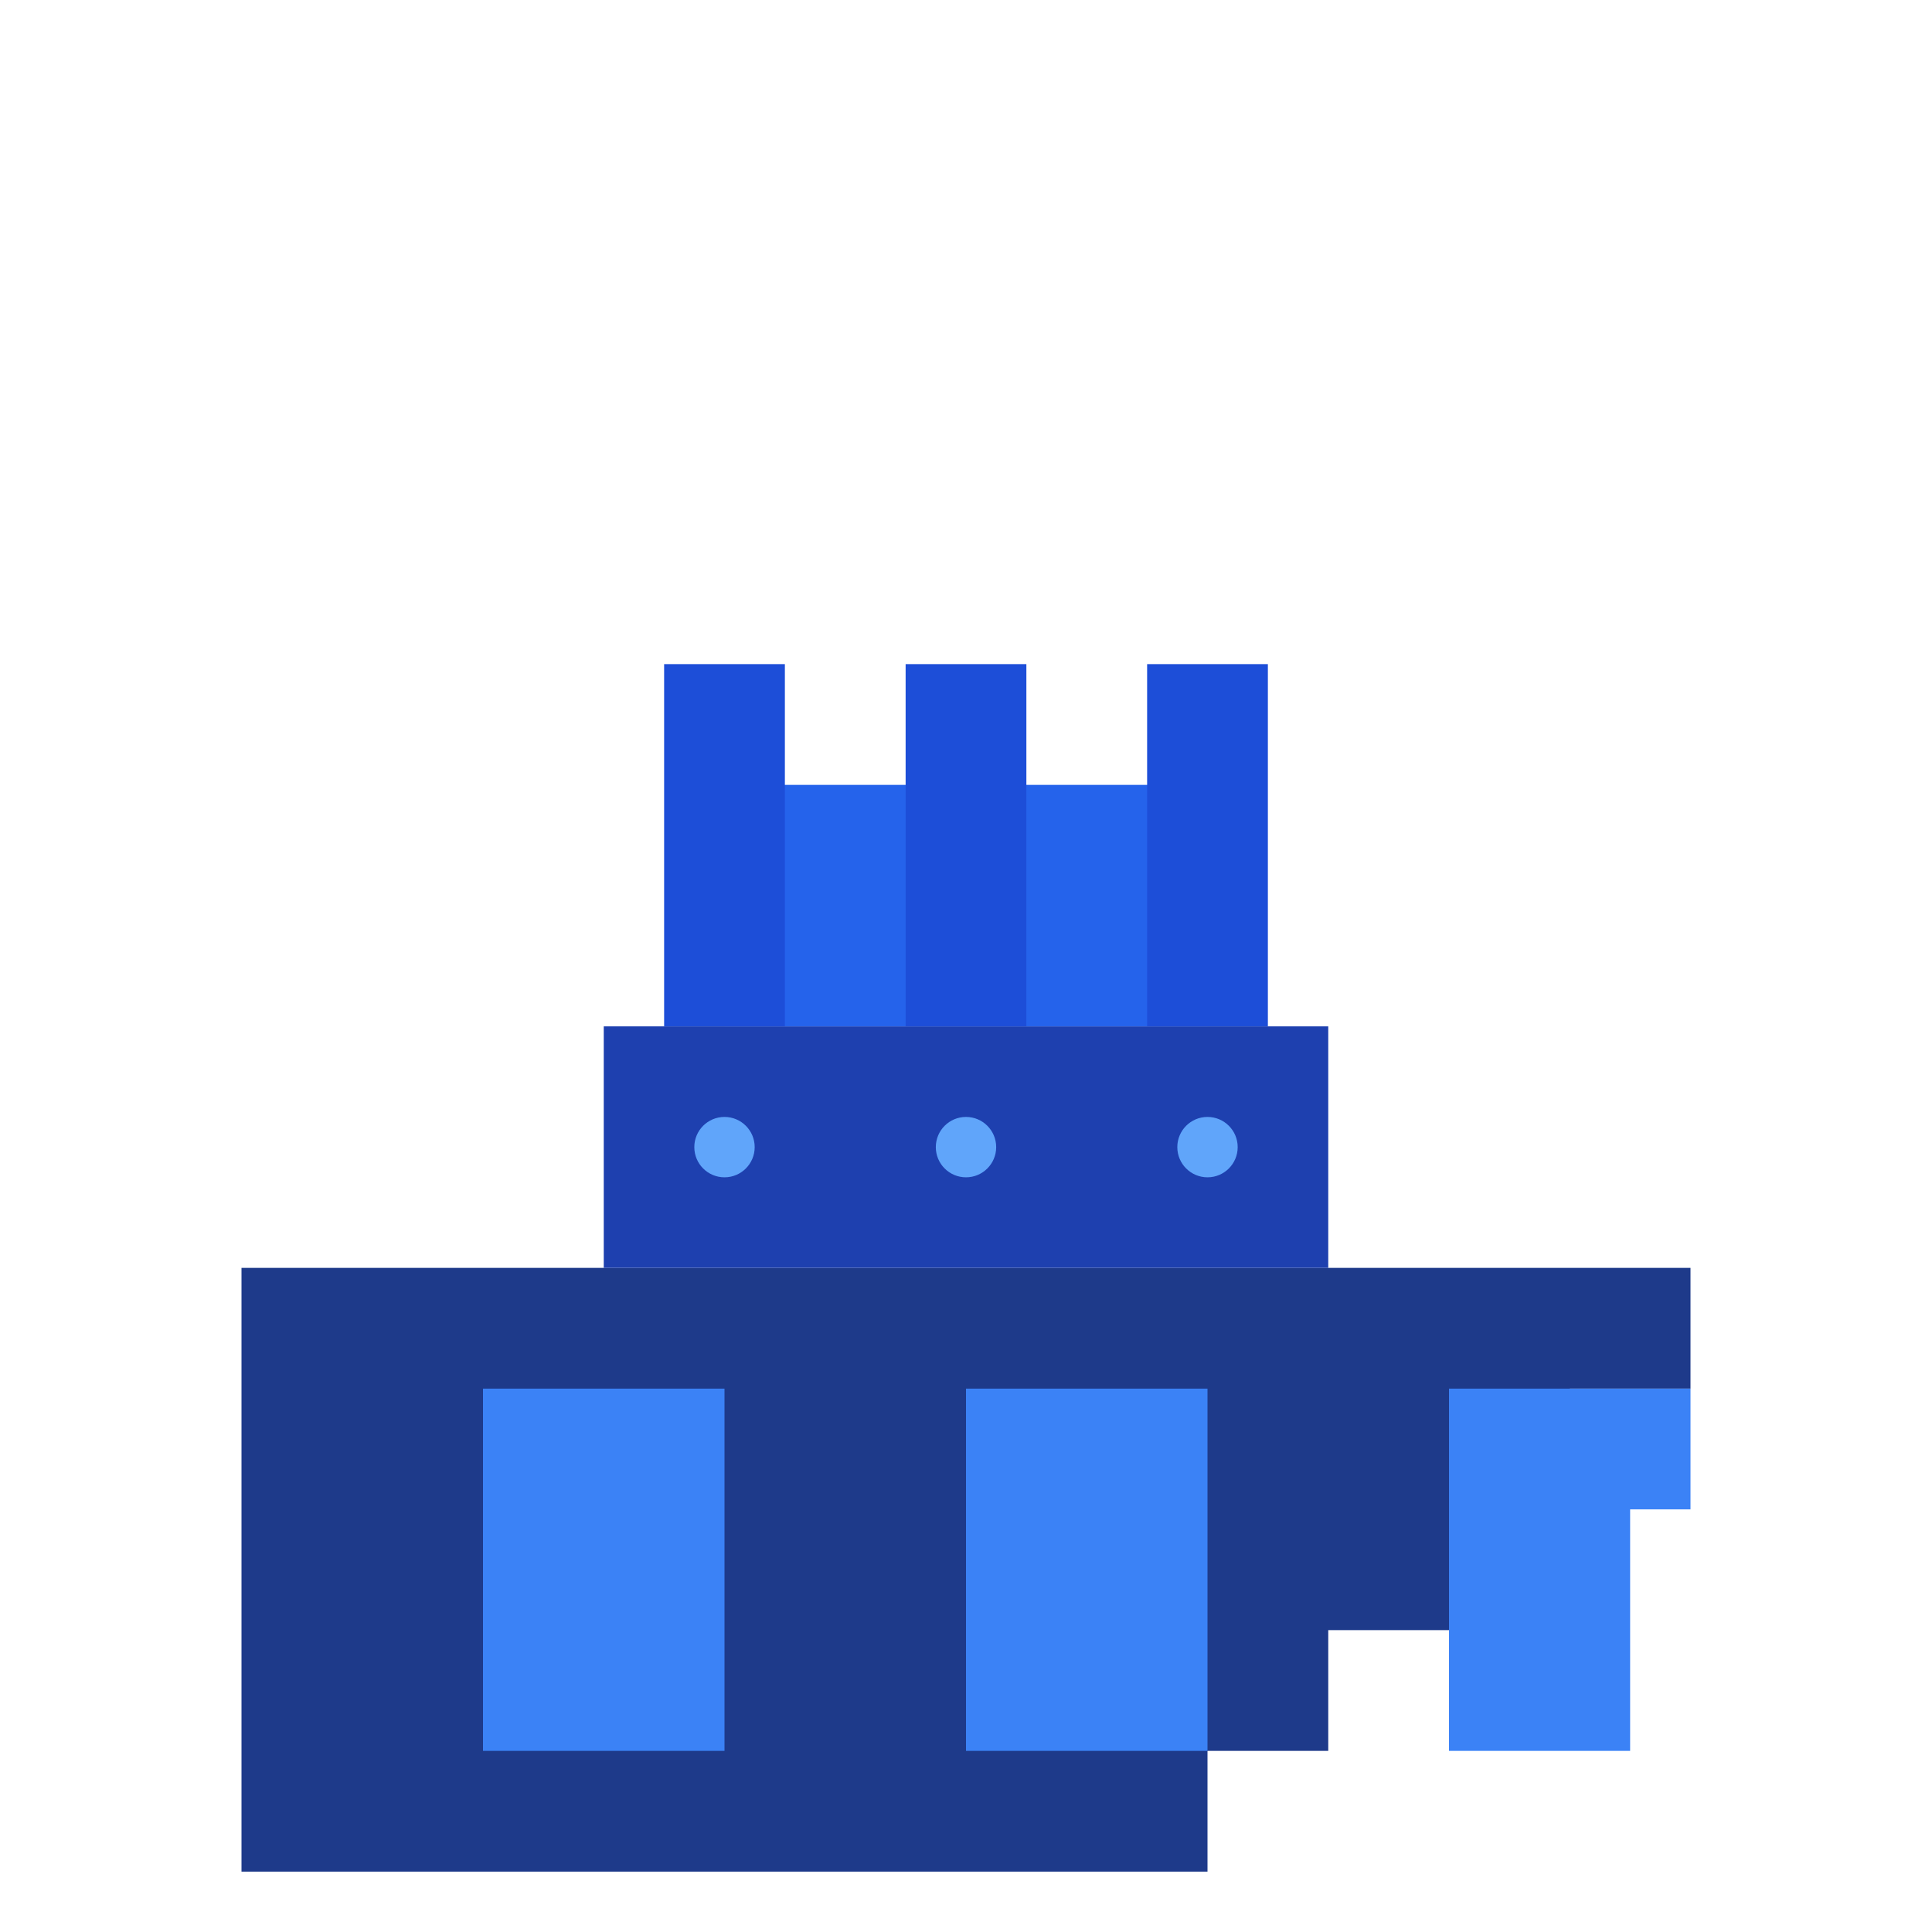
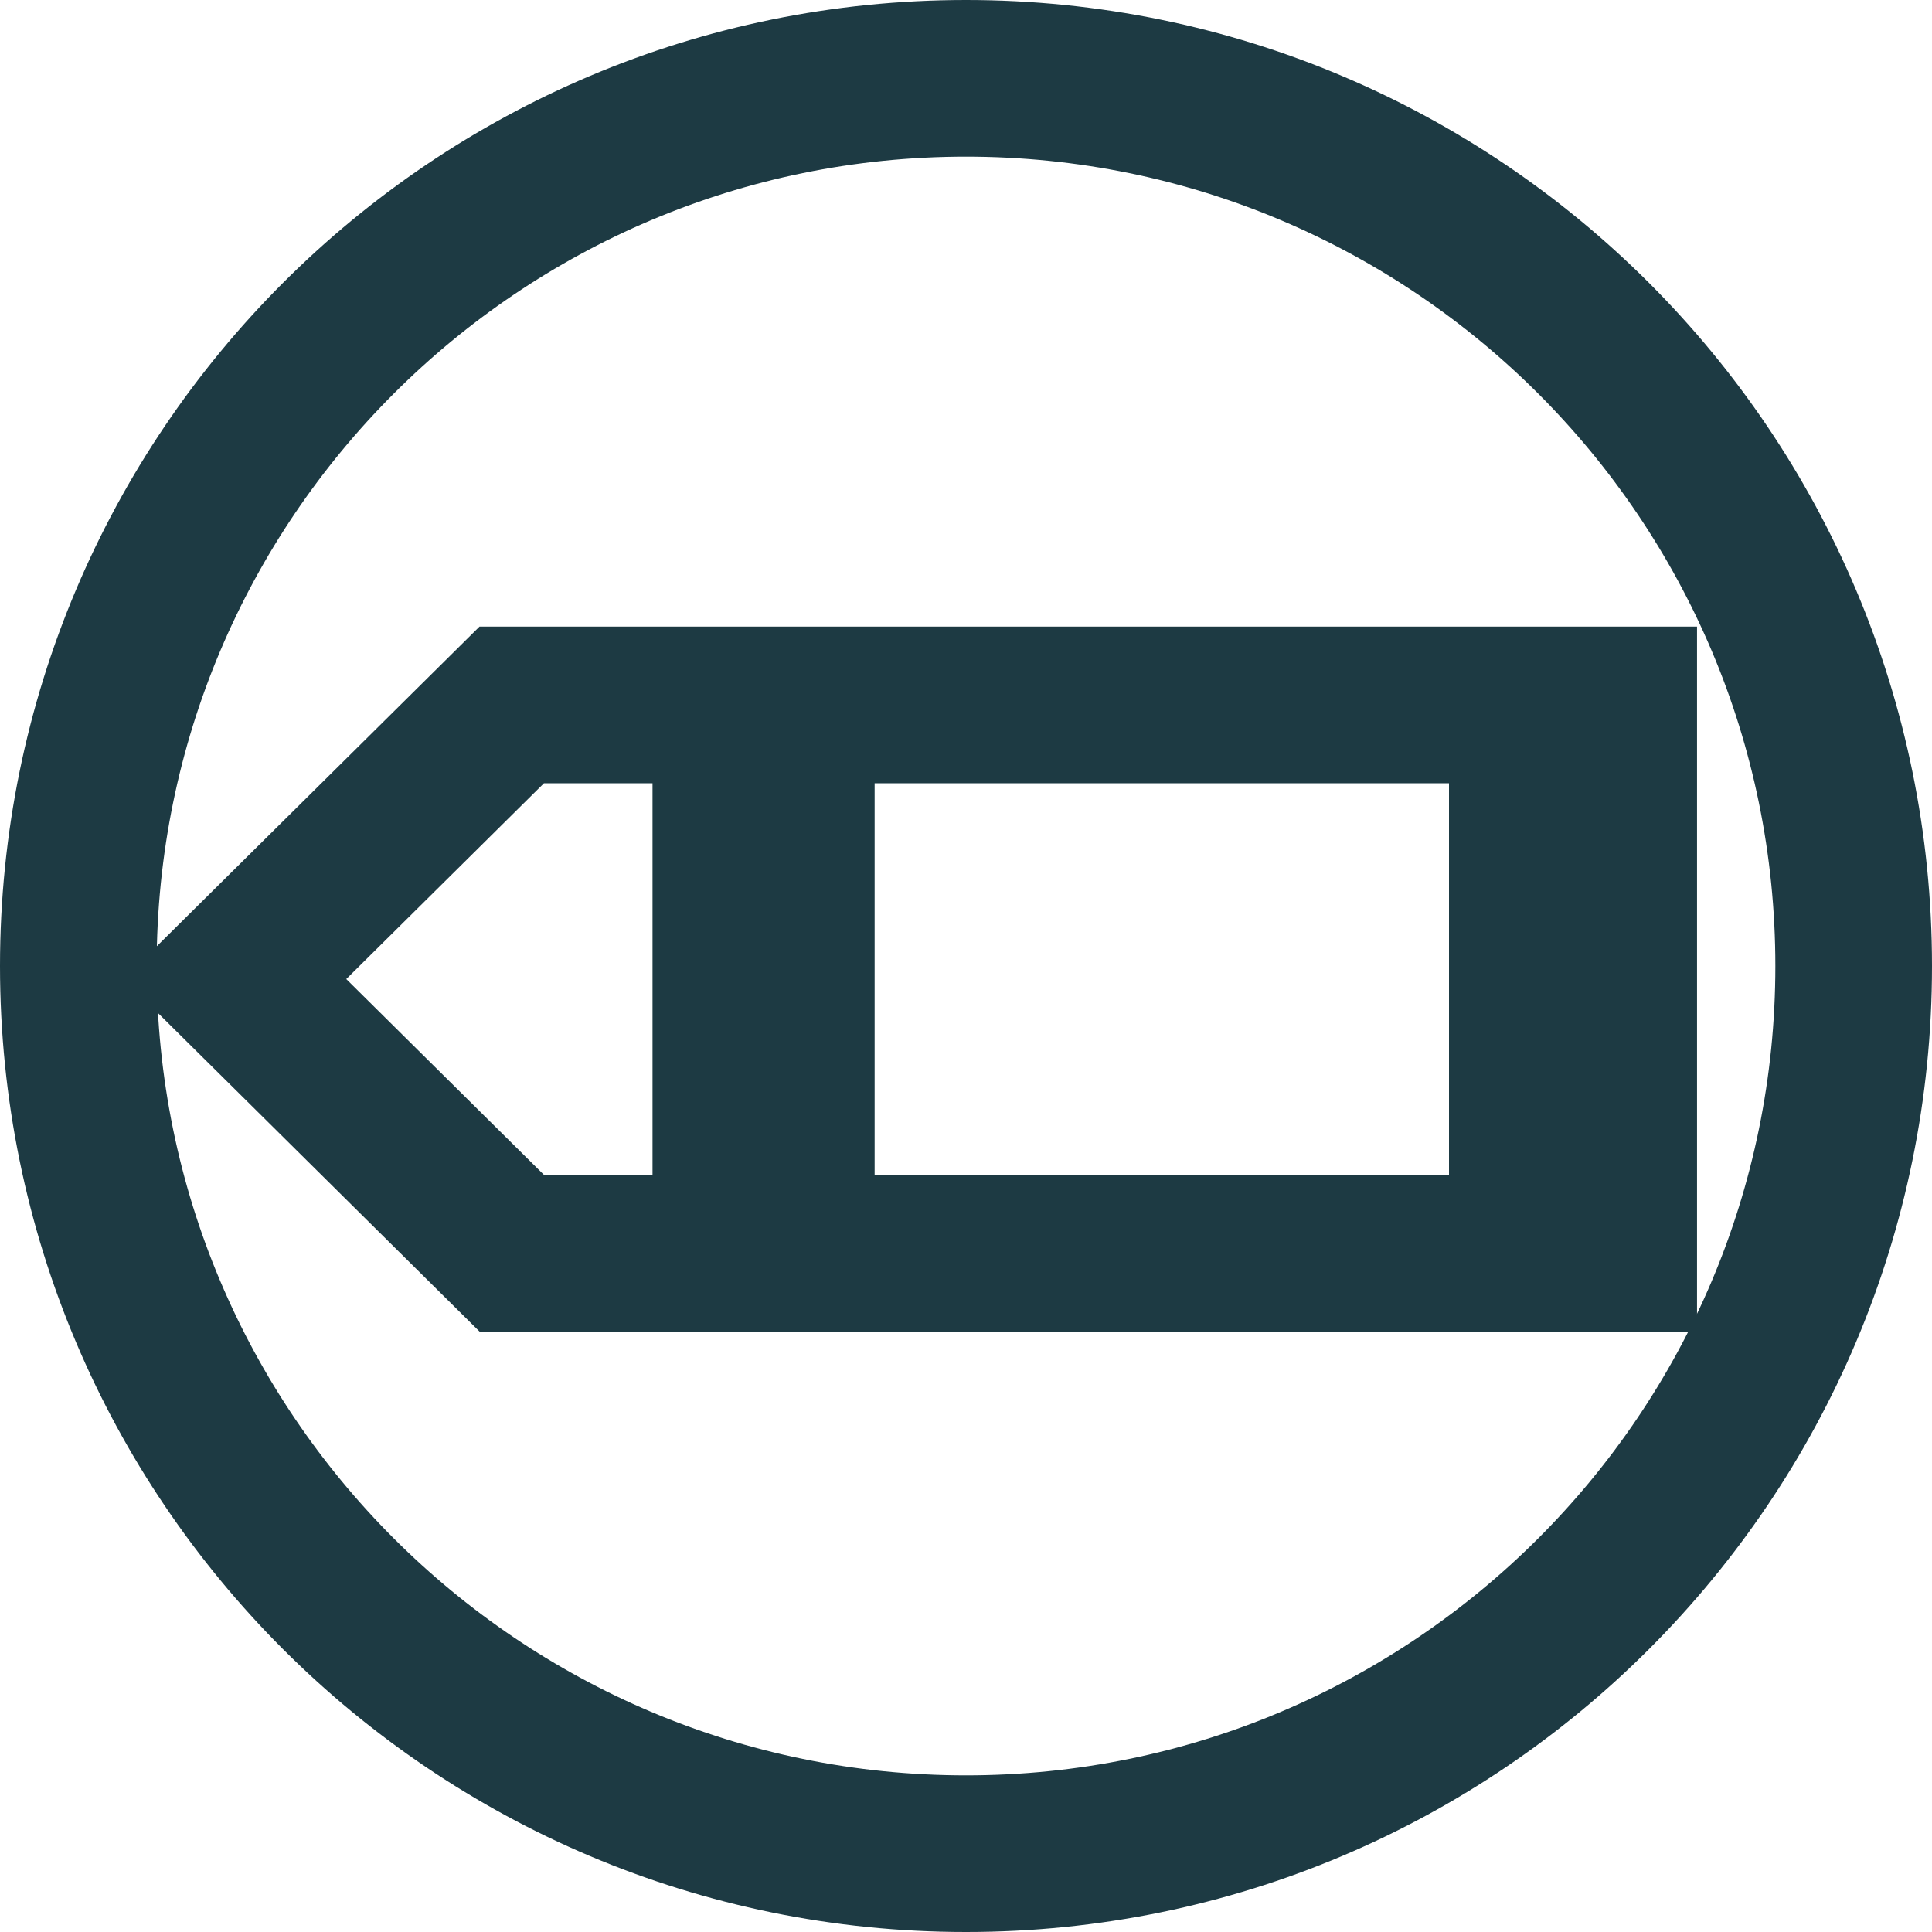
- <svg xmlns="http://www.w3.org/2000/svg" width="64" height="64" viewBox="0 0 64 64" fill="none">
-   <rect width="64" height="64" fill="transparent" />
-   <path d="M8 42H56V46H52V50H48V54H44V58H40V62H8V42Z" fill="#1e3a8a" />
-   <path d="M16 46H24V58H16V46Z" fill="#3b82f6" />
-   <path d="M32 46H40V58H32V46Z" fill="#3b82f6" />
-   <path d="M48 46H56V50H54V58H48V46Z" fill="#3b82f6" />
-   <path d="M20 34H44V42H20V34Z" fill="#1e40af" />
-   <path d="M24 26H40V34H24V26Z" fill="#2563eb" />
-   <rect x="22" y="22" width="4" height="12" fill="#1d4ed8" />
-   <rect x="30" y="22" width="4" height="12" fill="#1d4ed8" />
-   <rect x="38" y="22" width="4" height="12" fill="#1d4ed8" />
-   <circle cx="24" cy="38" r="1" fill="#60a5fa" />
-   <circle cx="32" cy="38" r="1" fill="#60a5fa" />
-   <circle cx="40" cy="38" r="1" fill="#60a5fa" />
+ <svg xmlns="http://www.w3.org/2000/svg" width="74" height="74" viewBox="0 0 74 74" fill="none">
+   <path d="M37 3C55.778 3 71 18.222 71 37C71 55.778 55.778 71 37 71C18.222 71 3 55.778 3 37C3 18.222 18.222 3 37 3Z" stroke="#1D3A43" stroke-width="6" />
+   <path d="M9 37.5L19.6 48H62V27H19.6L9 37.5Z" stroke="#1D3A43" stroke-width="6" />
+   <path d="M27.5 27V48.5" stroke="#1D3A43" stroke-width="5" />
+   <path d="M27.5 27V48.5" stroke="#1D3A43" stroke-width="5" />
+   <path d="M31 27V48.5" stroke="#1D3A43" stroke-width="5" />
+   <path d="M58 27V48.5" stroke="#1D3A43" stroke-width="5" />
</svg>
